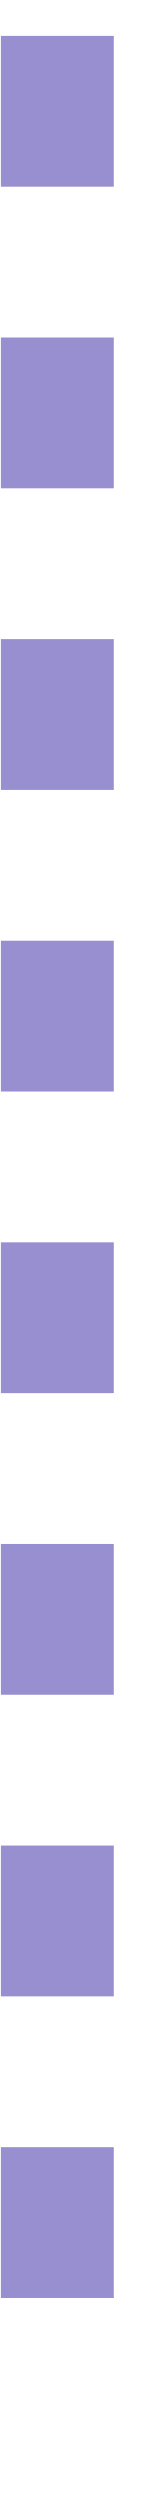
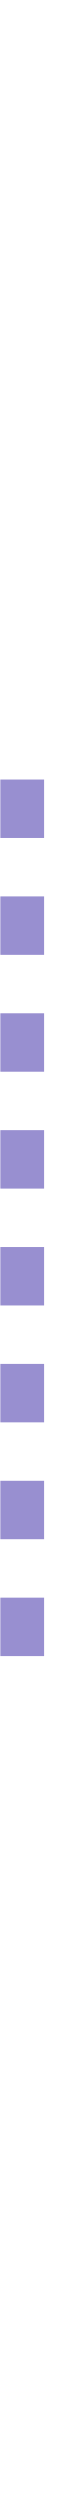
- <svg xmlns="http://www.w3.org/2000/svg" width="2" height="31" viewBox="0 0 2 31" fill="none">
+ <svg xmlns="http://www.w3.org/2000/svg" width="2" height="80" viewBox="0 0 2 31" fill="none">
  <line opacity="0.7" x1="0.711" y1="0.445" x2="0.711" y2="30.302" stroke="#6C5FBC" stroke-width="1.4" stroke-dasharray="1.87 1.87" />
</svg>
